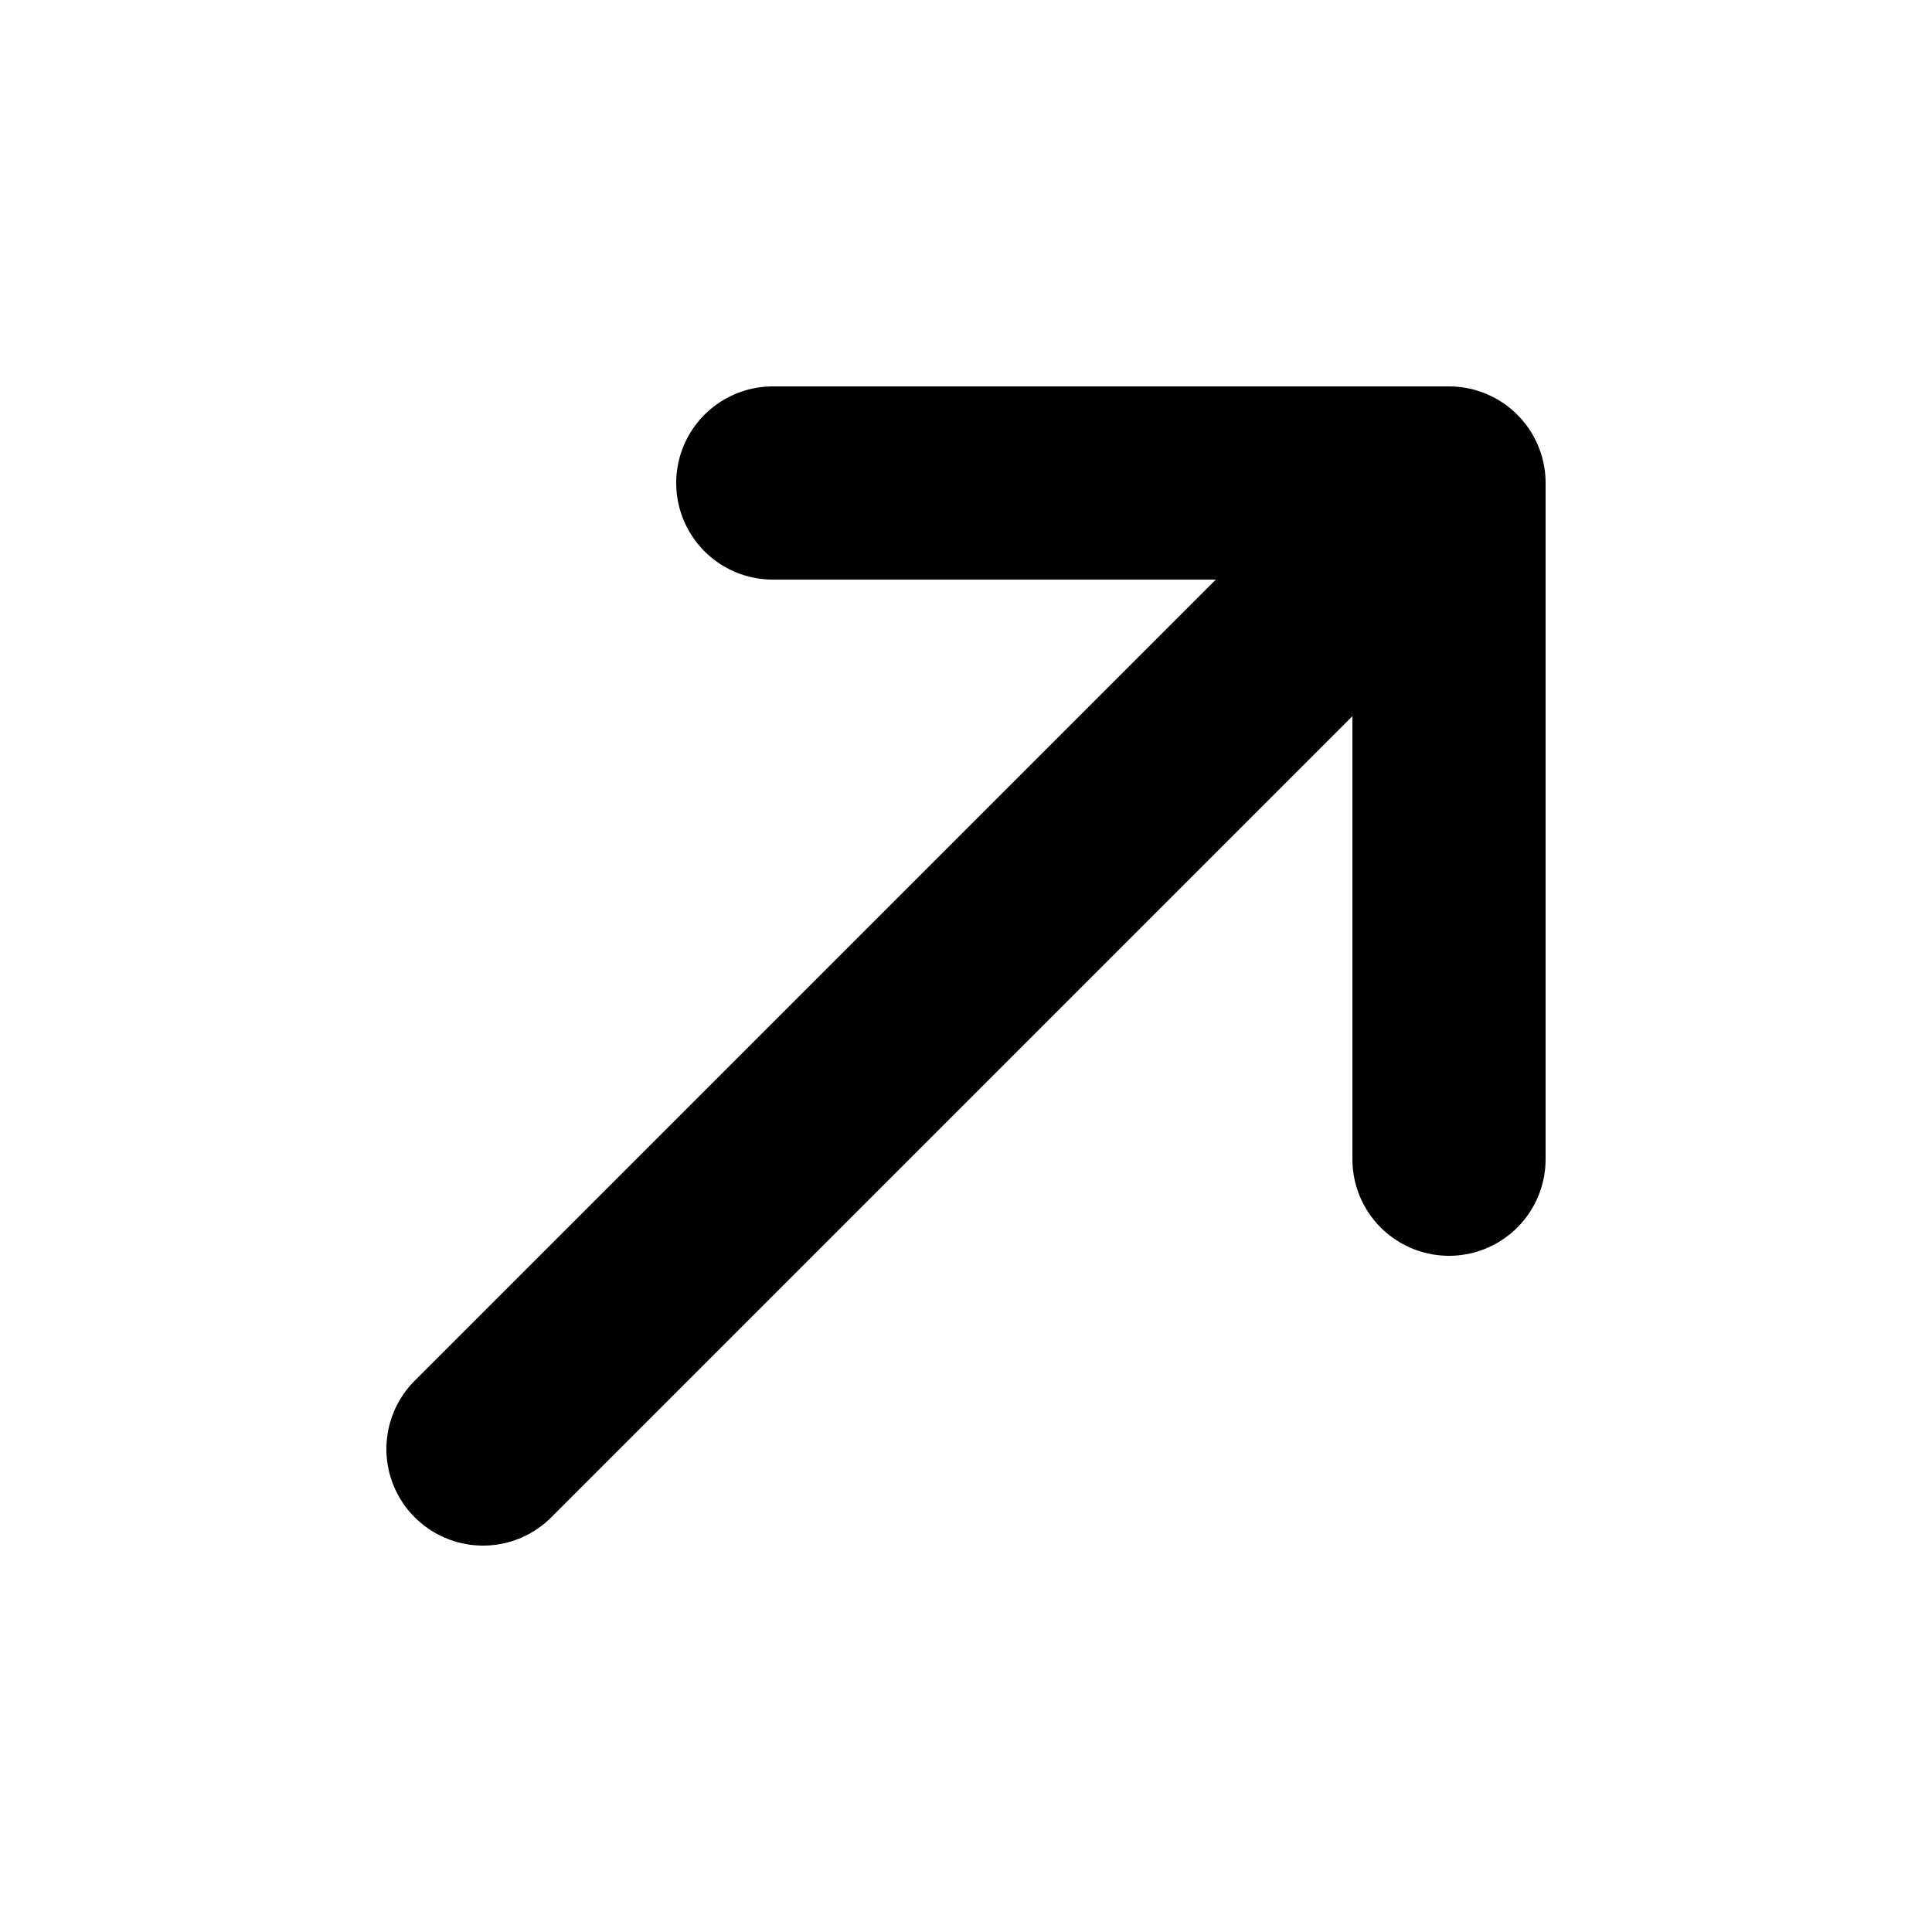
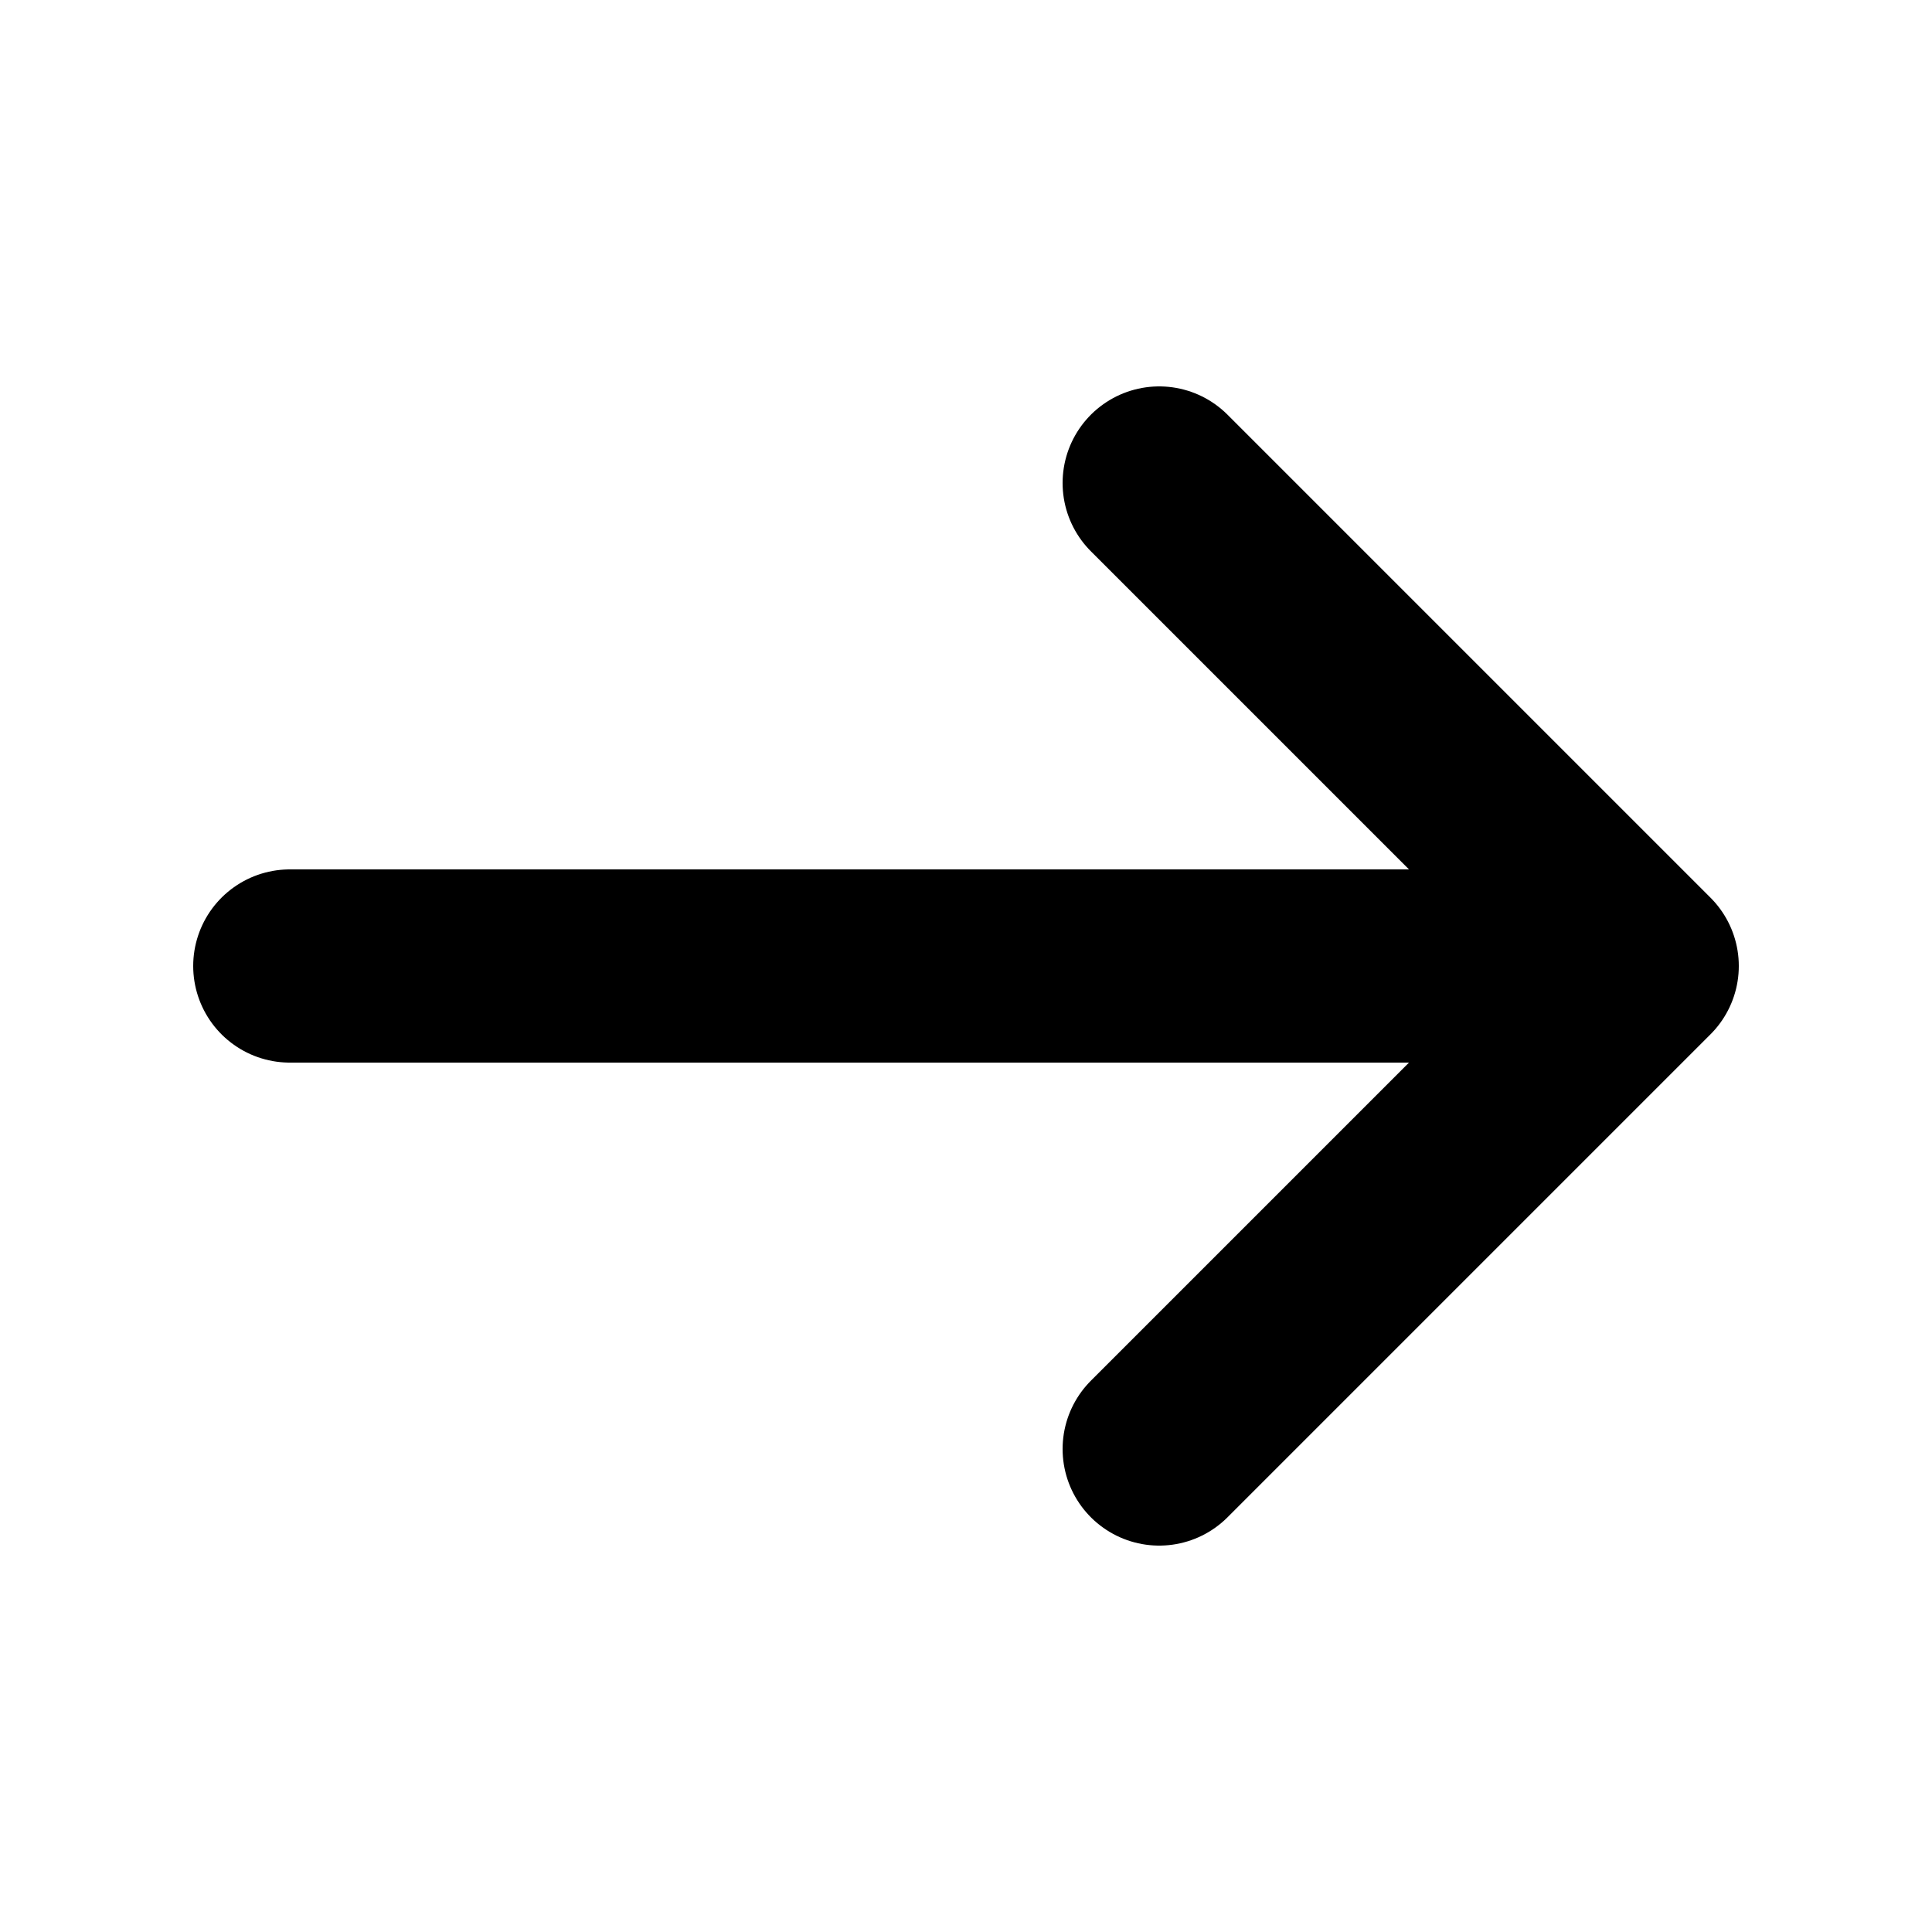
<svg xmlns="http://www.w3.org/2000/svg" viewBox="2 2 20 20" fill="none" stroke="currentColor" stroke-width="2" stroke-linecap="round" stroke-linejoin="round">
-   <path d="M7 17 17 7M10 7h7v7" />
+   <path d="M5 12h14M14 7l5 5-5 5" />
</svg>
